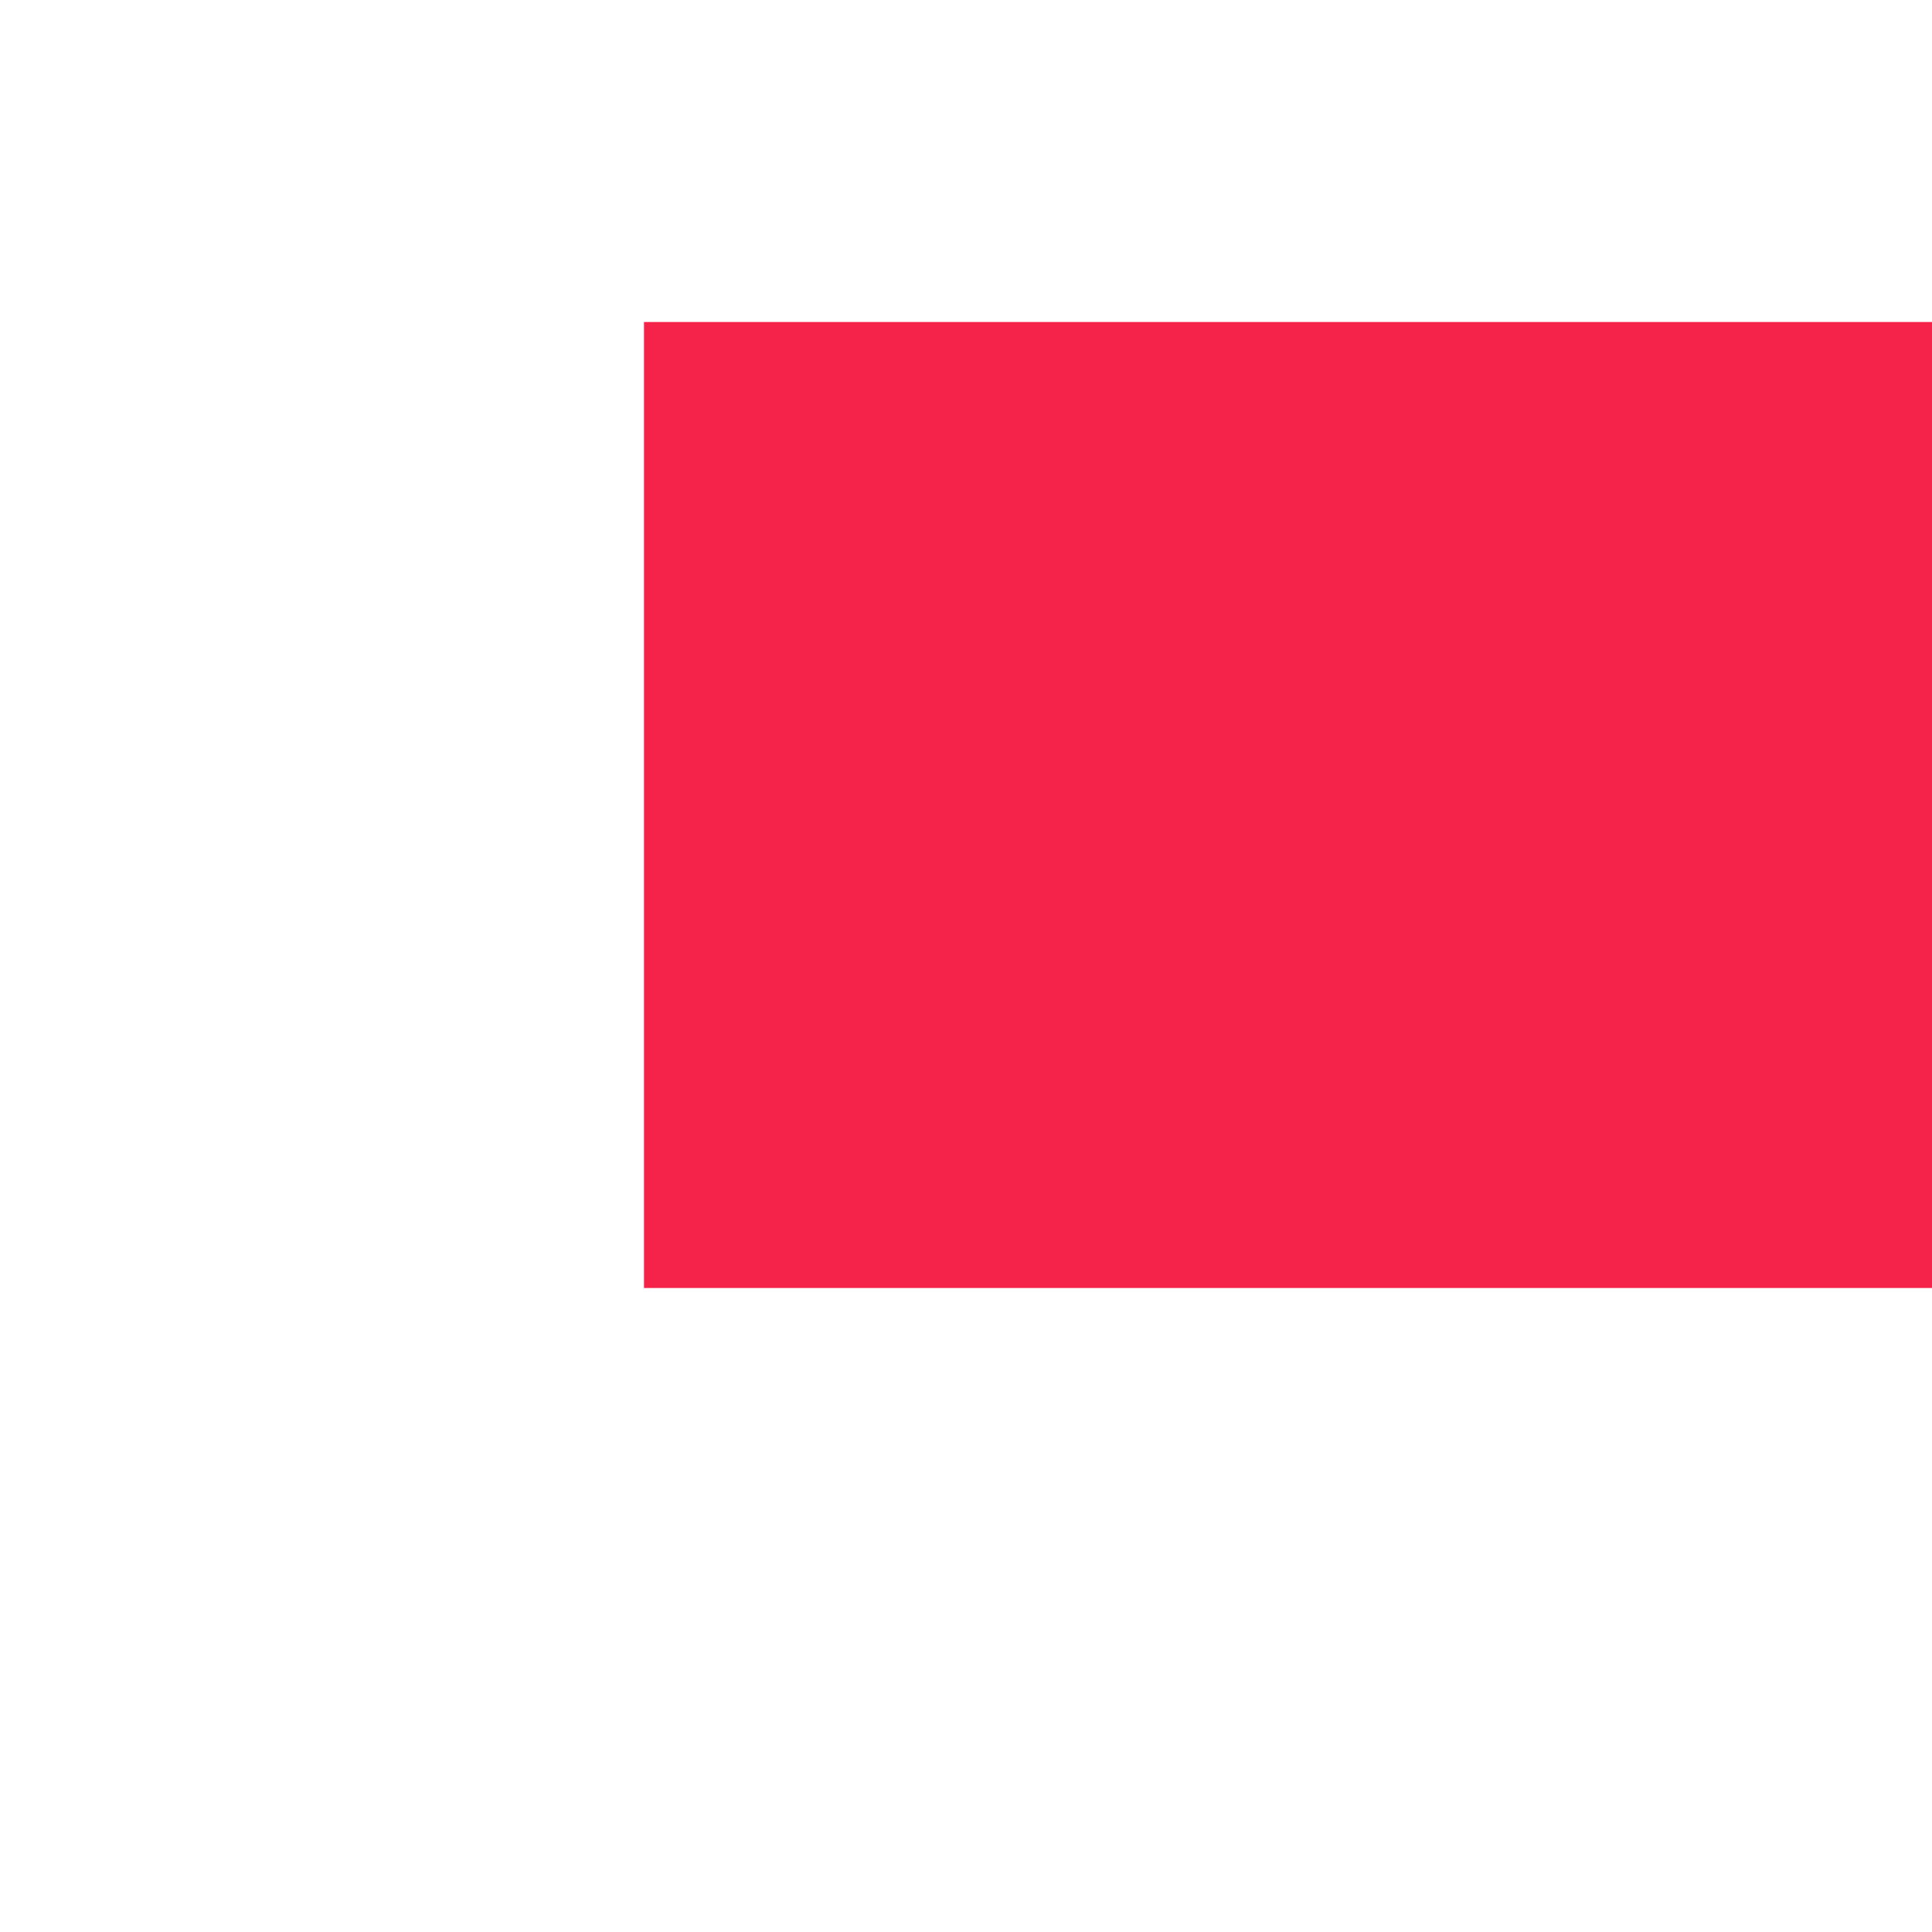
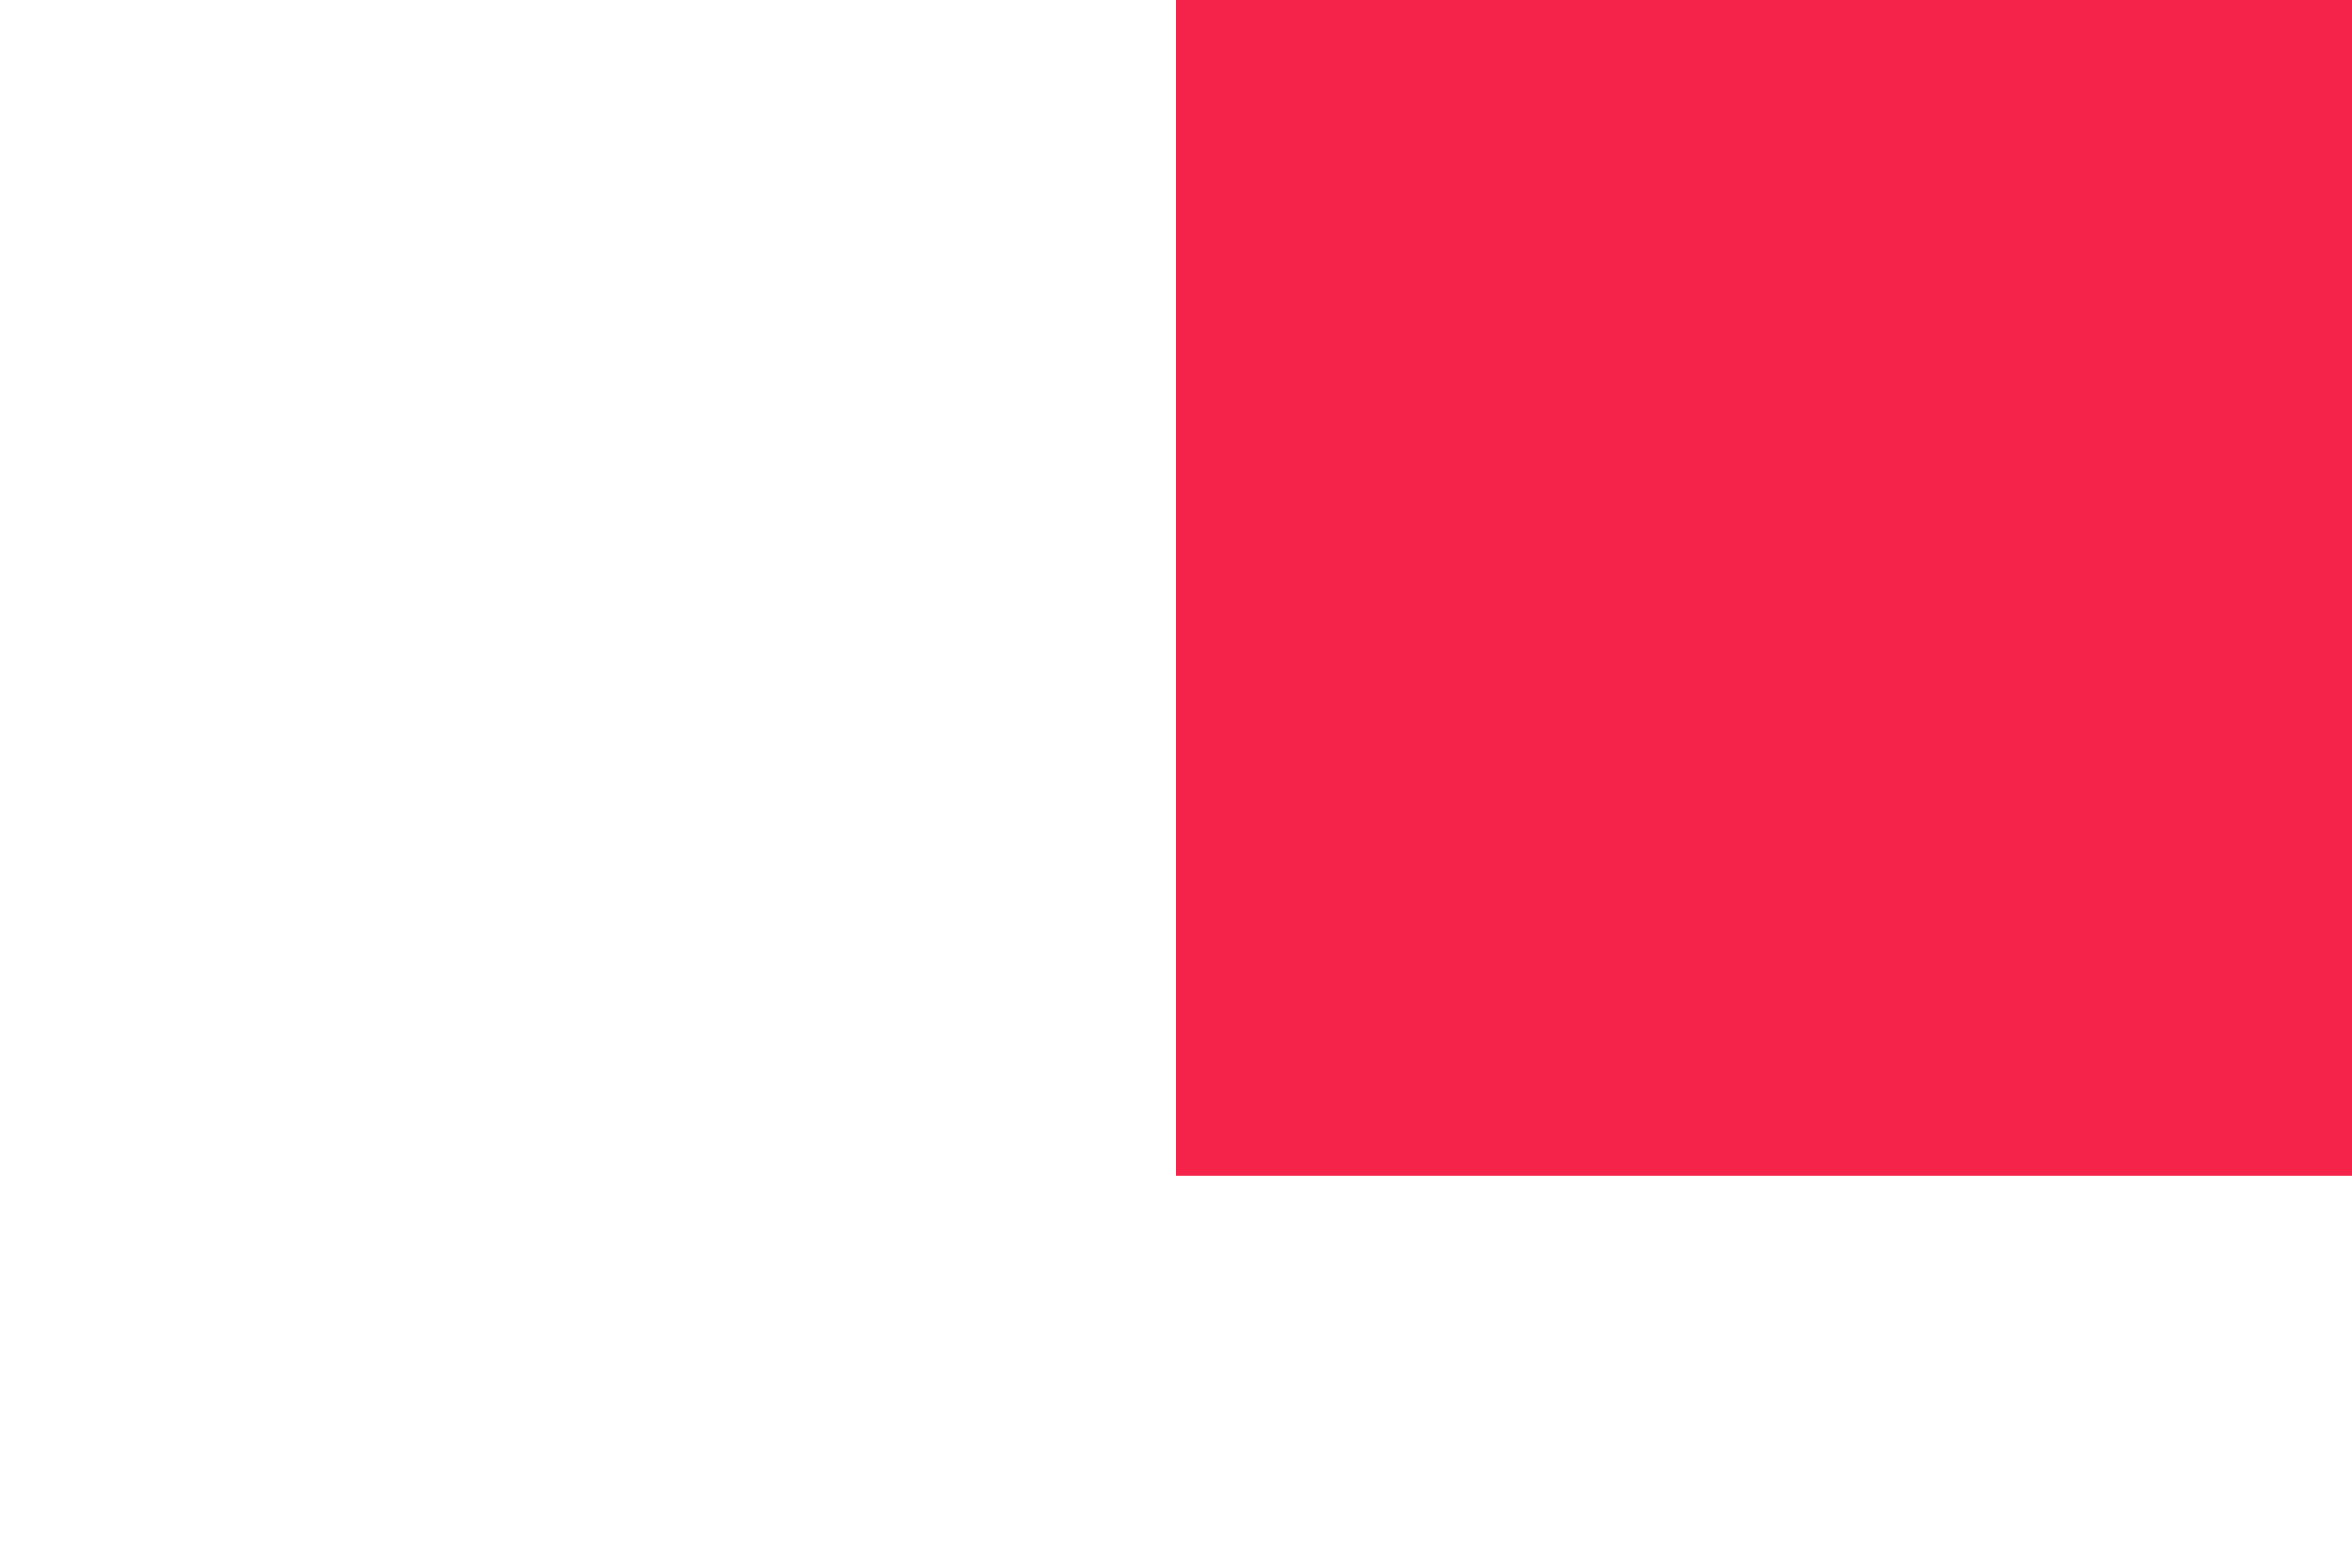
- <svg xmlns="http://www.w3.org/2000/svg" version="1.1" width="6px" height="6px" preserveAspectRatio="xMinYMid meet" viewBox="342 663  6 4">
-   <path d="M 431.9 674.5  L 444 664.5  L 431.9 654.5  L 436.8 664.5  L 431.9 674.5  Z " fill-rule="nonzero" fill="#f52349" stroke="none" />
-   <path d="M 344 664.5  L 441 664.5  " stroke-width="3" stroke="#f52349" fill="none" />
+ <svg xmlns="http://www.w3.org/2000/svg" version="1.1" width="6px" height="4px" preserveAspectRatio="xMinYMid meet" viewBox="992 655  6 2">
+   <path d="M 1082.9 665.5  L 1095 655.5  L 1082.9 645.5  L 1087.8 655.5  L 1082.9 665.5  Z " fill-rule="nonzero" fill="#f52349" stroke="none" />
+   <path d="M 995 655.5  L 1092 655.5  " stroke-width="3" stroke="#f52349" fill="none" />
</svg>
